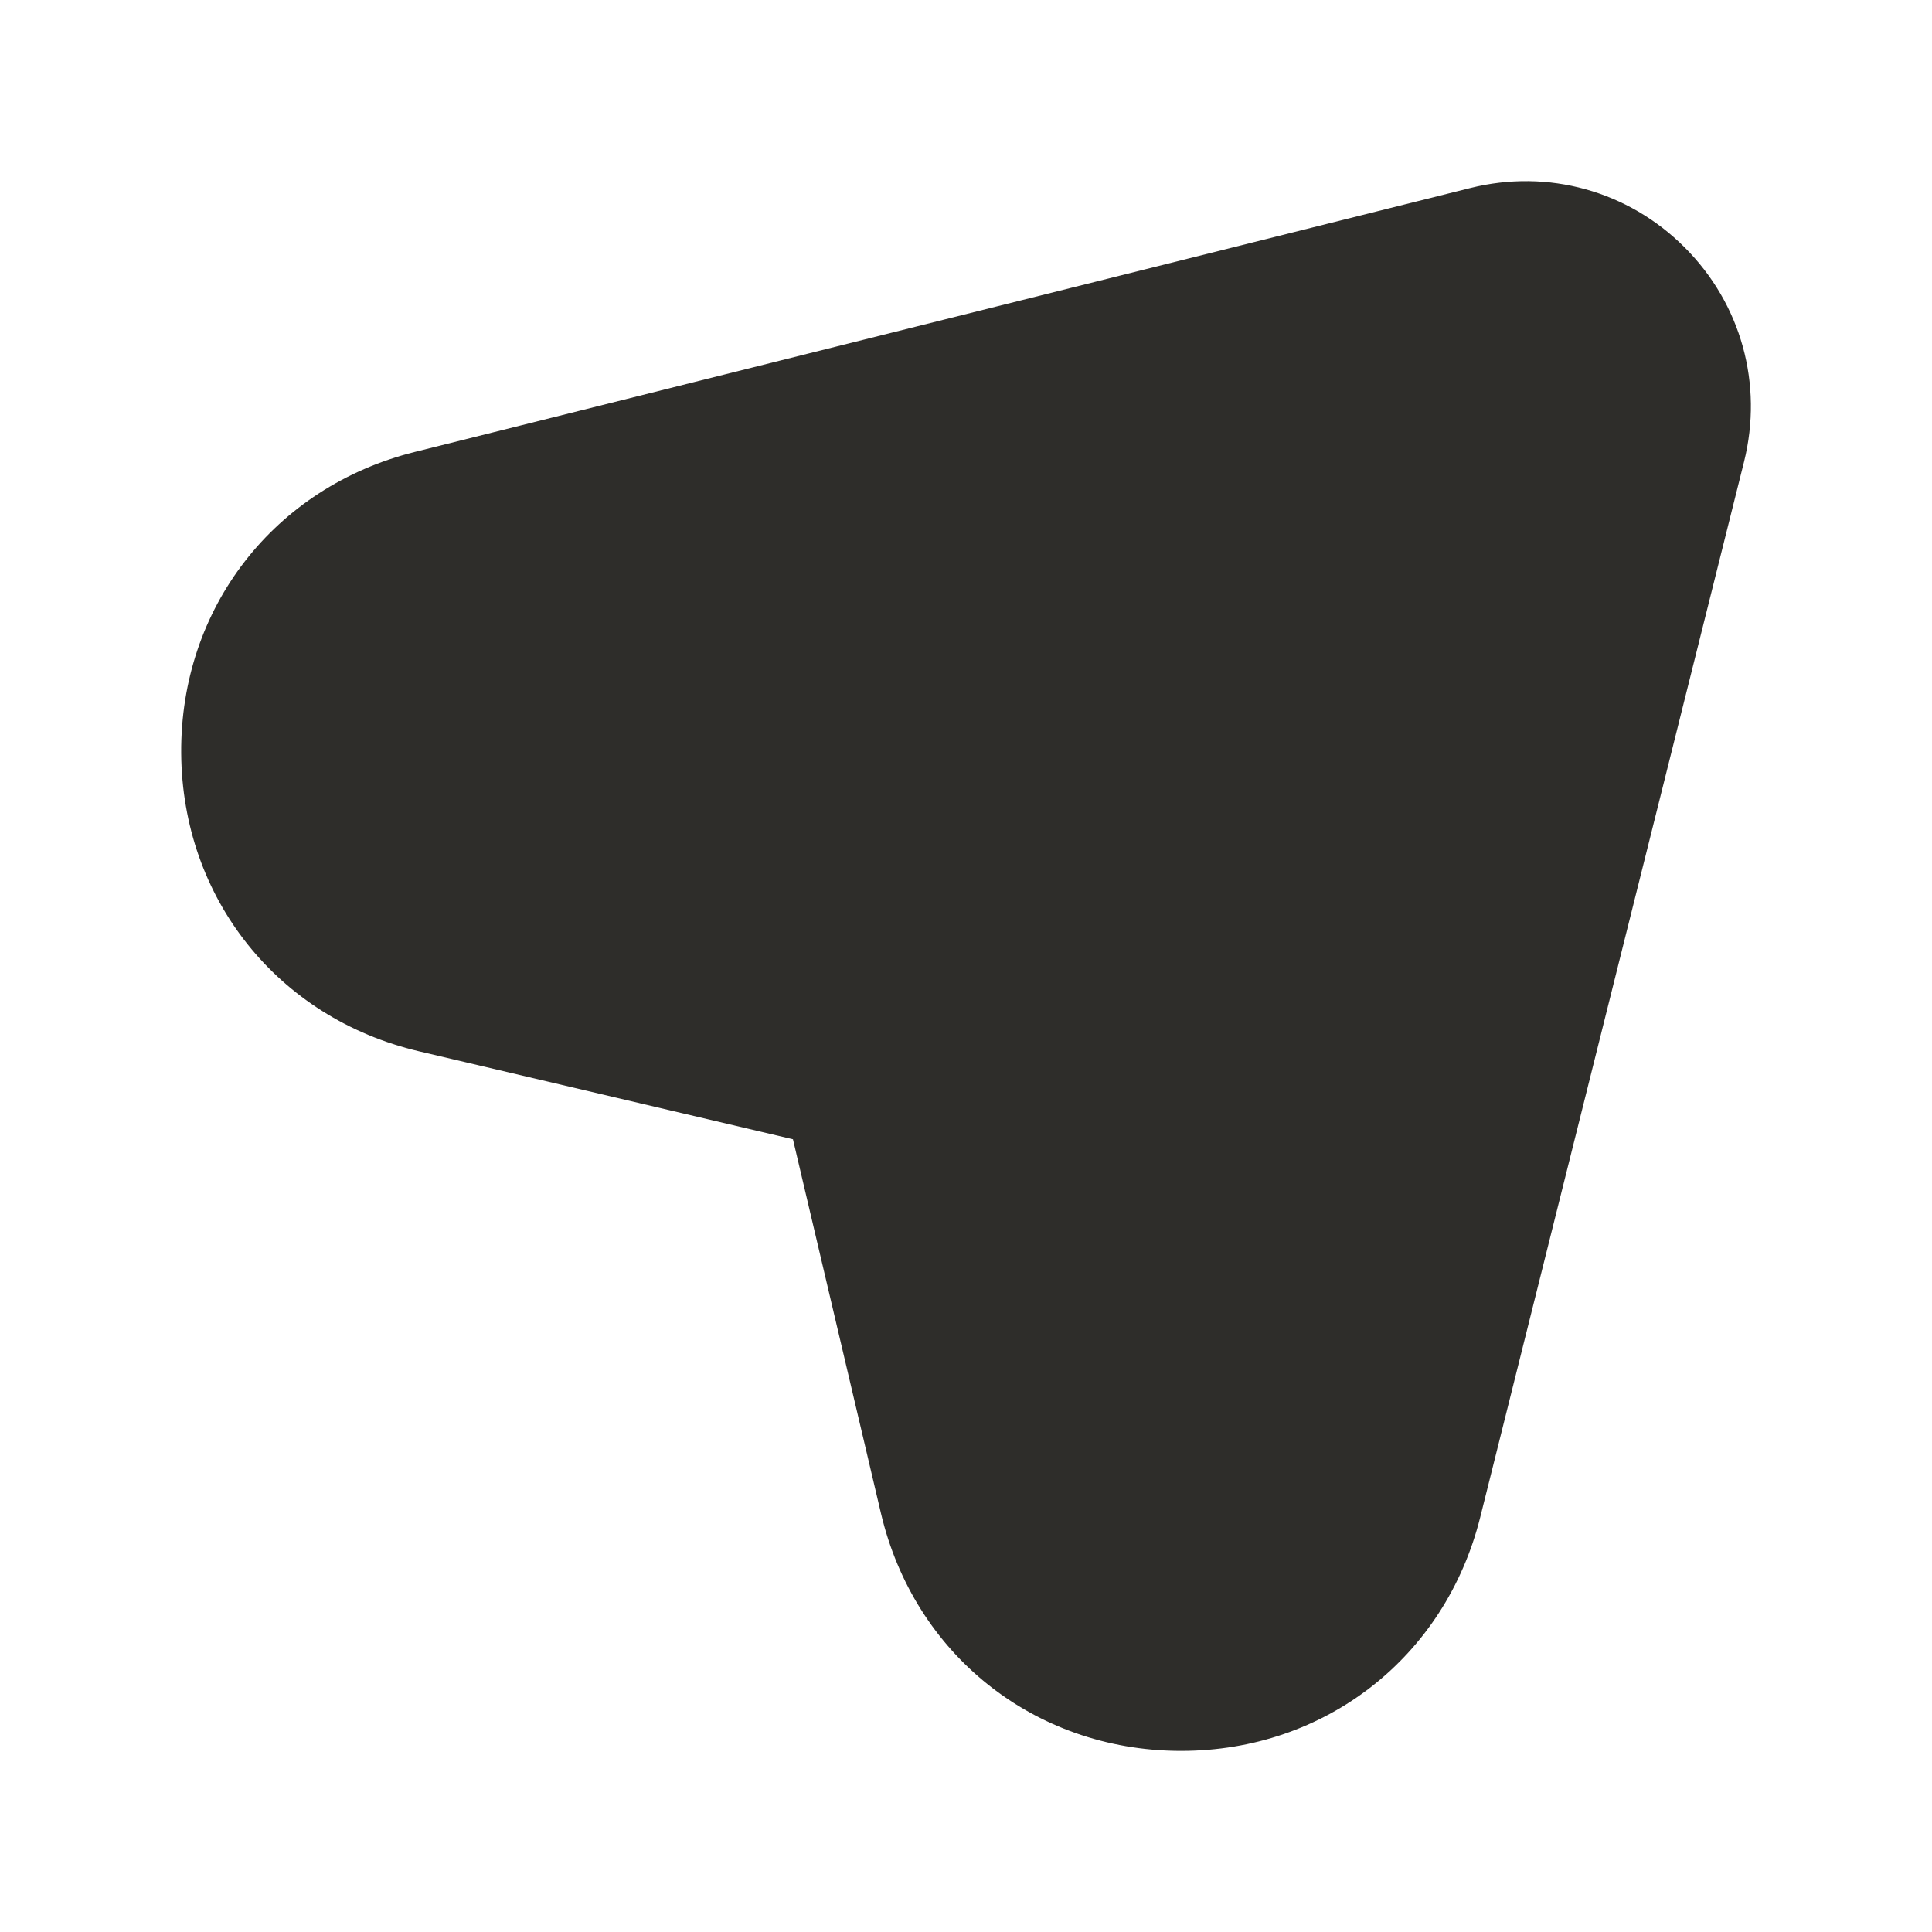
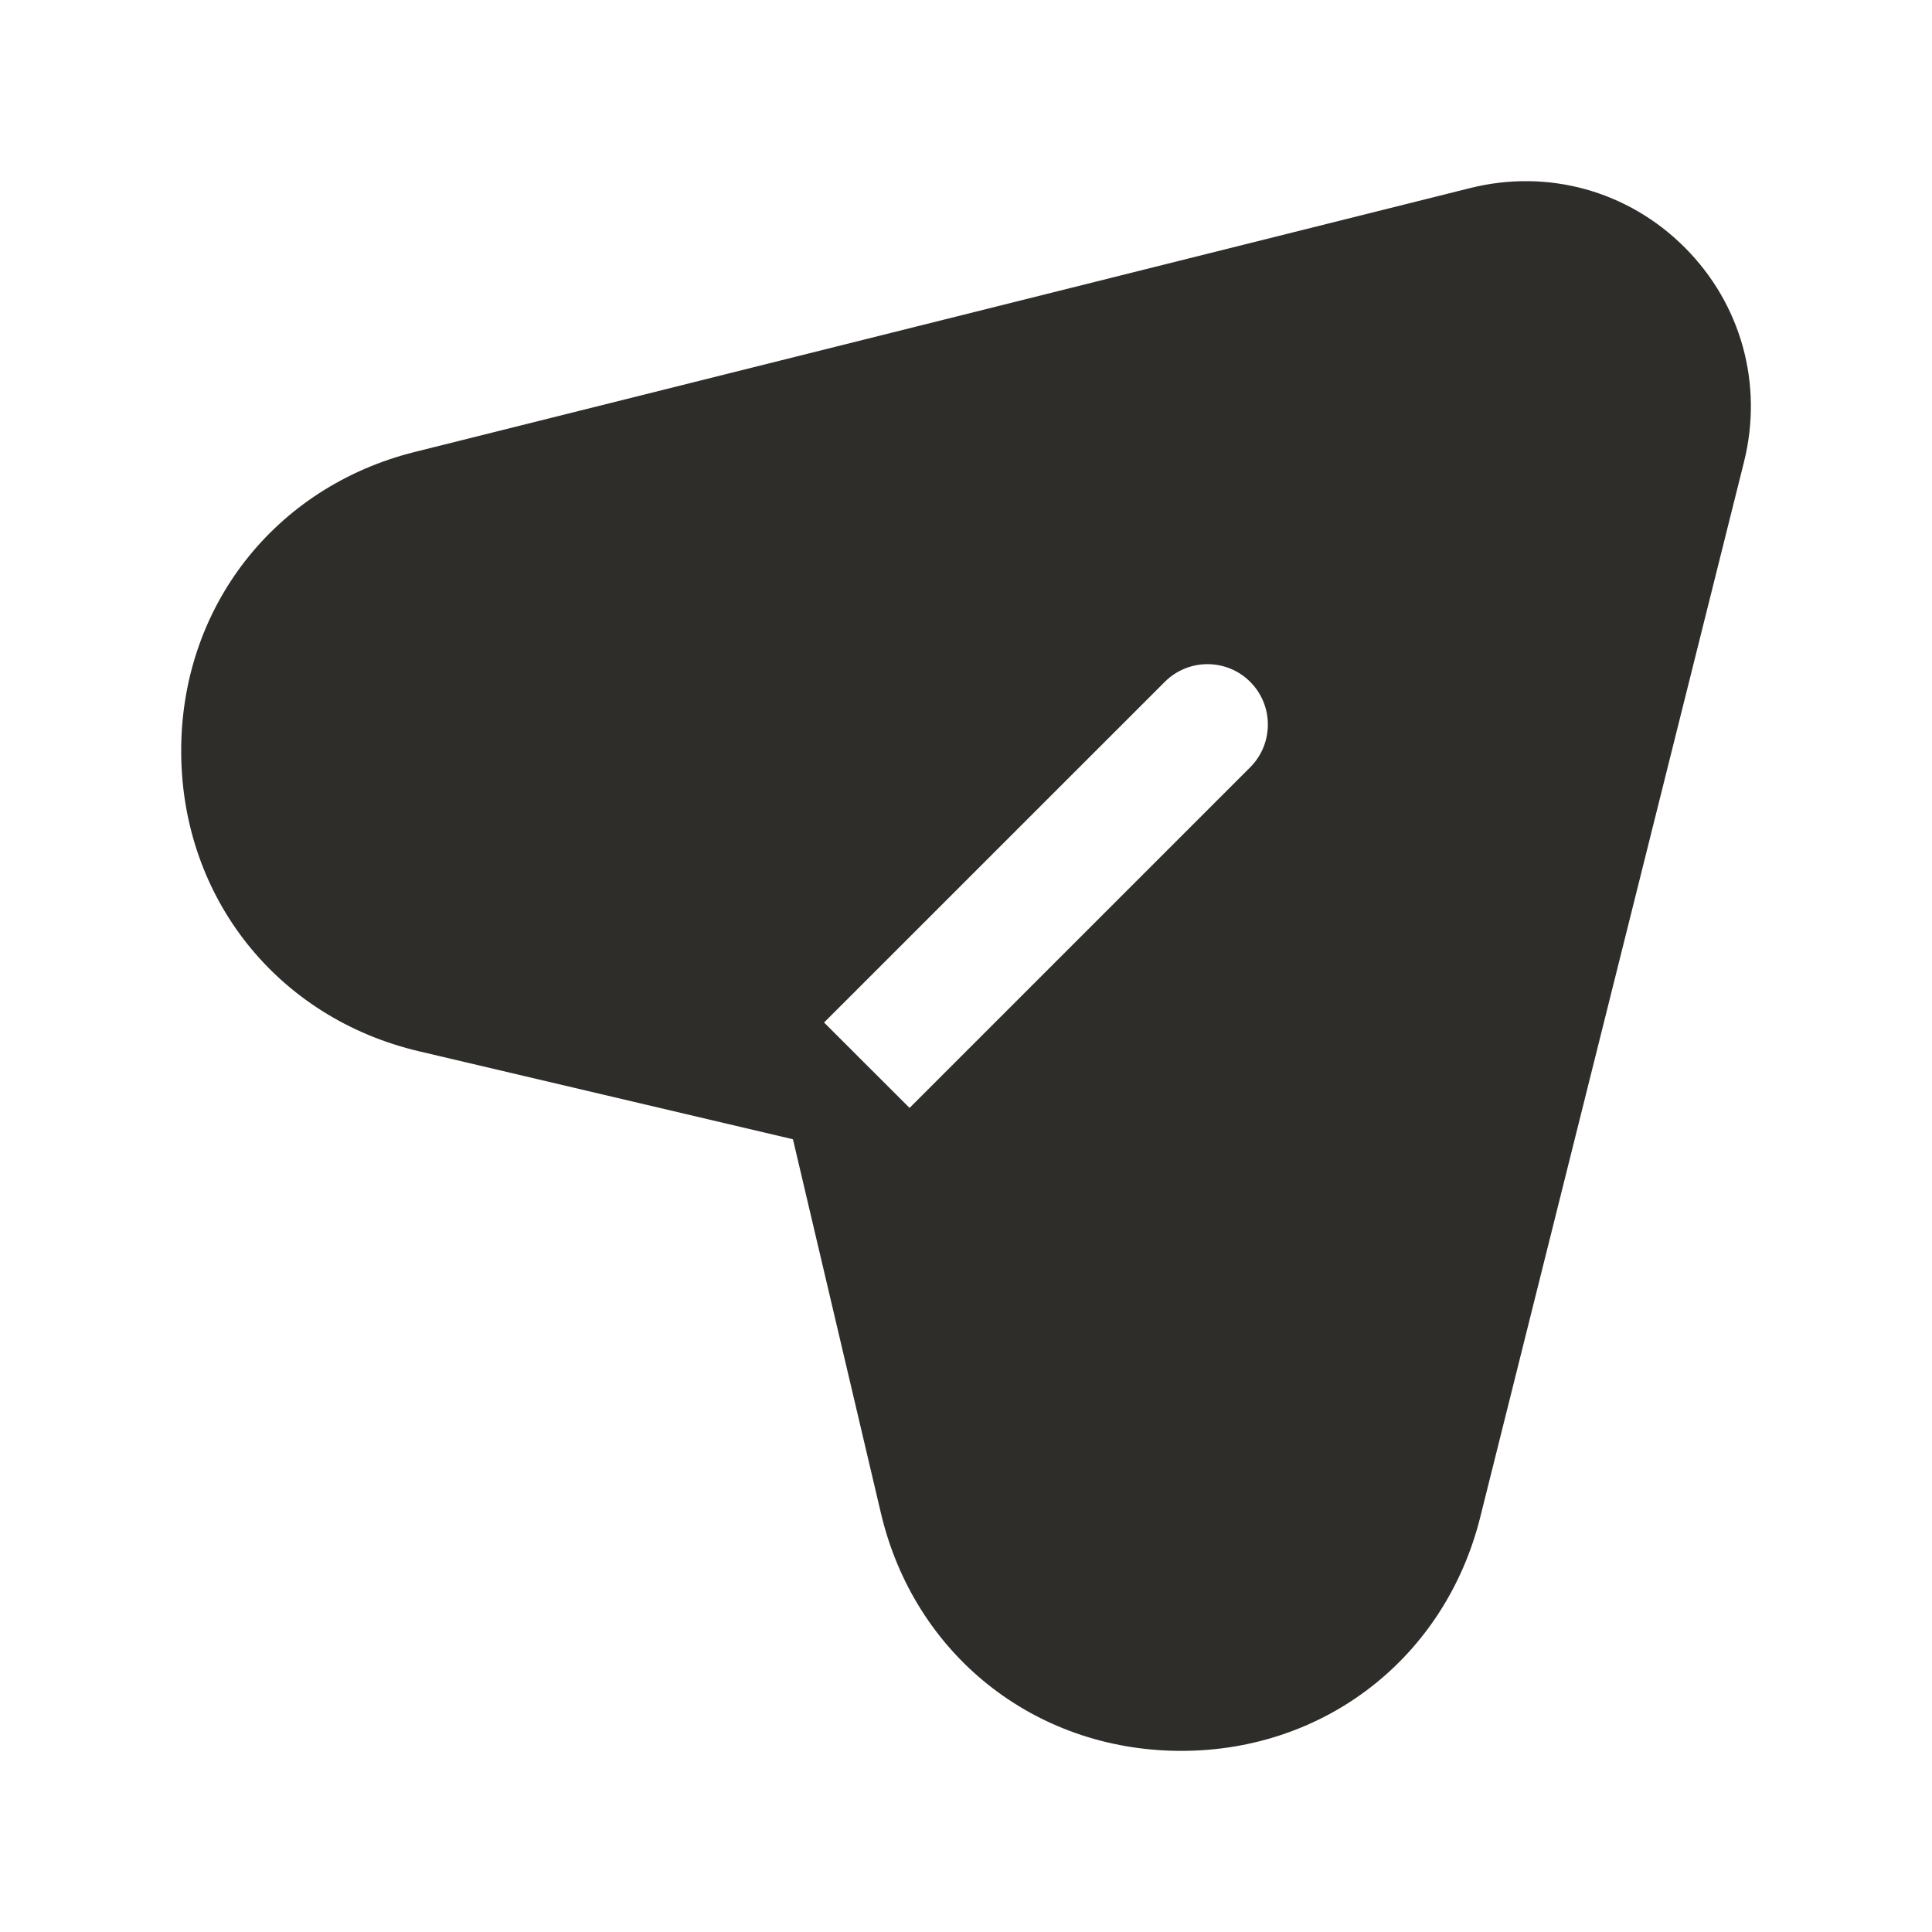
<svg xmlns="http://www.w3.org/2000/svg" width="24" height="24" viewBox="0 0 28 28" fill="none">
  <g id="send-filled">
-     <path id="Vector" d="M24.415 3.585C23.596 2.766 22.436 2.444 21.309 2.725L6.011 6.55C3.972 7.06 2.611 8.814 2.626 10.916C2.641 13.019 4.025 14.754 6.072 15.236L11.492 16.511L12.767 21.93C13.249 23.976 14.984 25.36 17.086 25.375C17.096 25.375 17.108 25.375 17.119 25.375C19.206 25.375 20.944 24.018 21.452 21.991L25.276 6.692C25.556 5.566 25.235 4.405 24.415 3.585Z" fill="#2E2D2A" />
+     <path id="Vector" fill-rule="evenodd" clip-rule="evenodd" d="M24.415 3.585C23.596 2.766 22.436 2.444 21.309 2.725L6.011 6.55C3.972 7.06 2.611 8.814 2.626 10.916C2.641 13.019 4.025 14.754 6.072 15.236L11.492 16.511L12.767 21.93C13.249 23.976 14.984 25.36 17.086 25.375C17.096 25.375 17.108 25.375 17.119 25.375C19.206 25.375 20.944 24.018 21.452 21.991L25.276 6.692C25.556 5.566 25.235 4.405 24.415 3.585ZM13.182 16.057L18.119 11.12C18.46 10.778 18.46 10.223 18.119 9.882C17.777 9.54 17.223 9.54 16.881 9.882L11.943 14.819L13.182 16.057Z" fill="#2E2D2A" />
  </g>
</svg>
